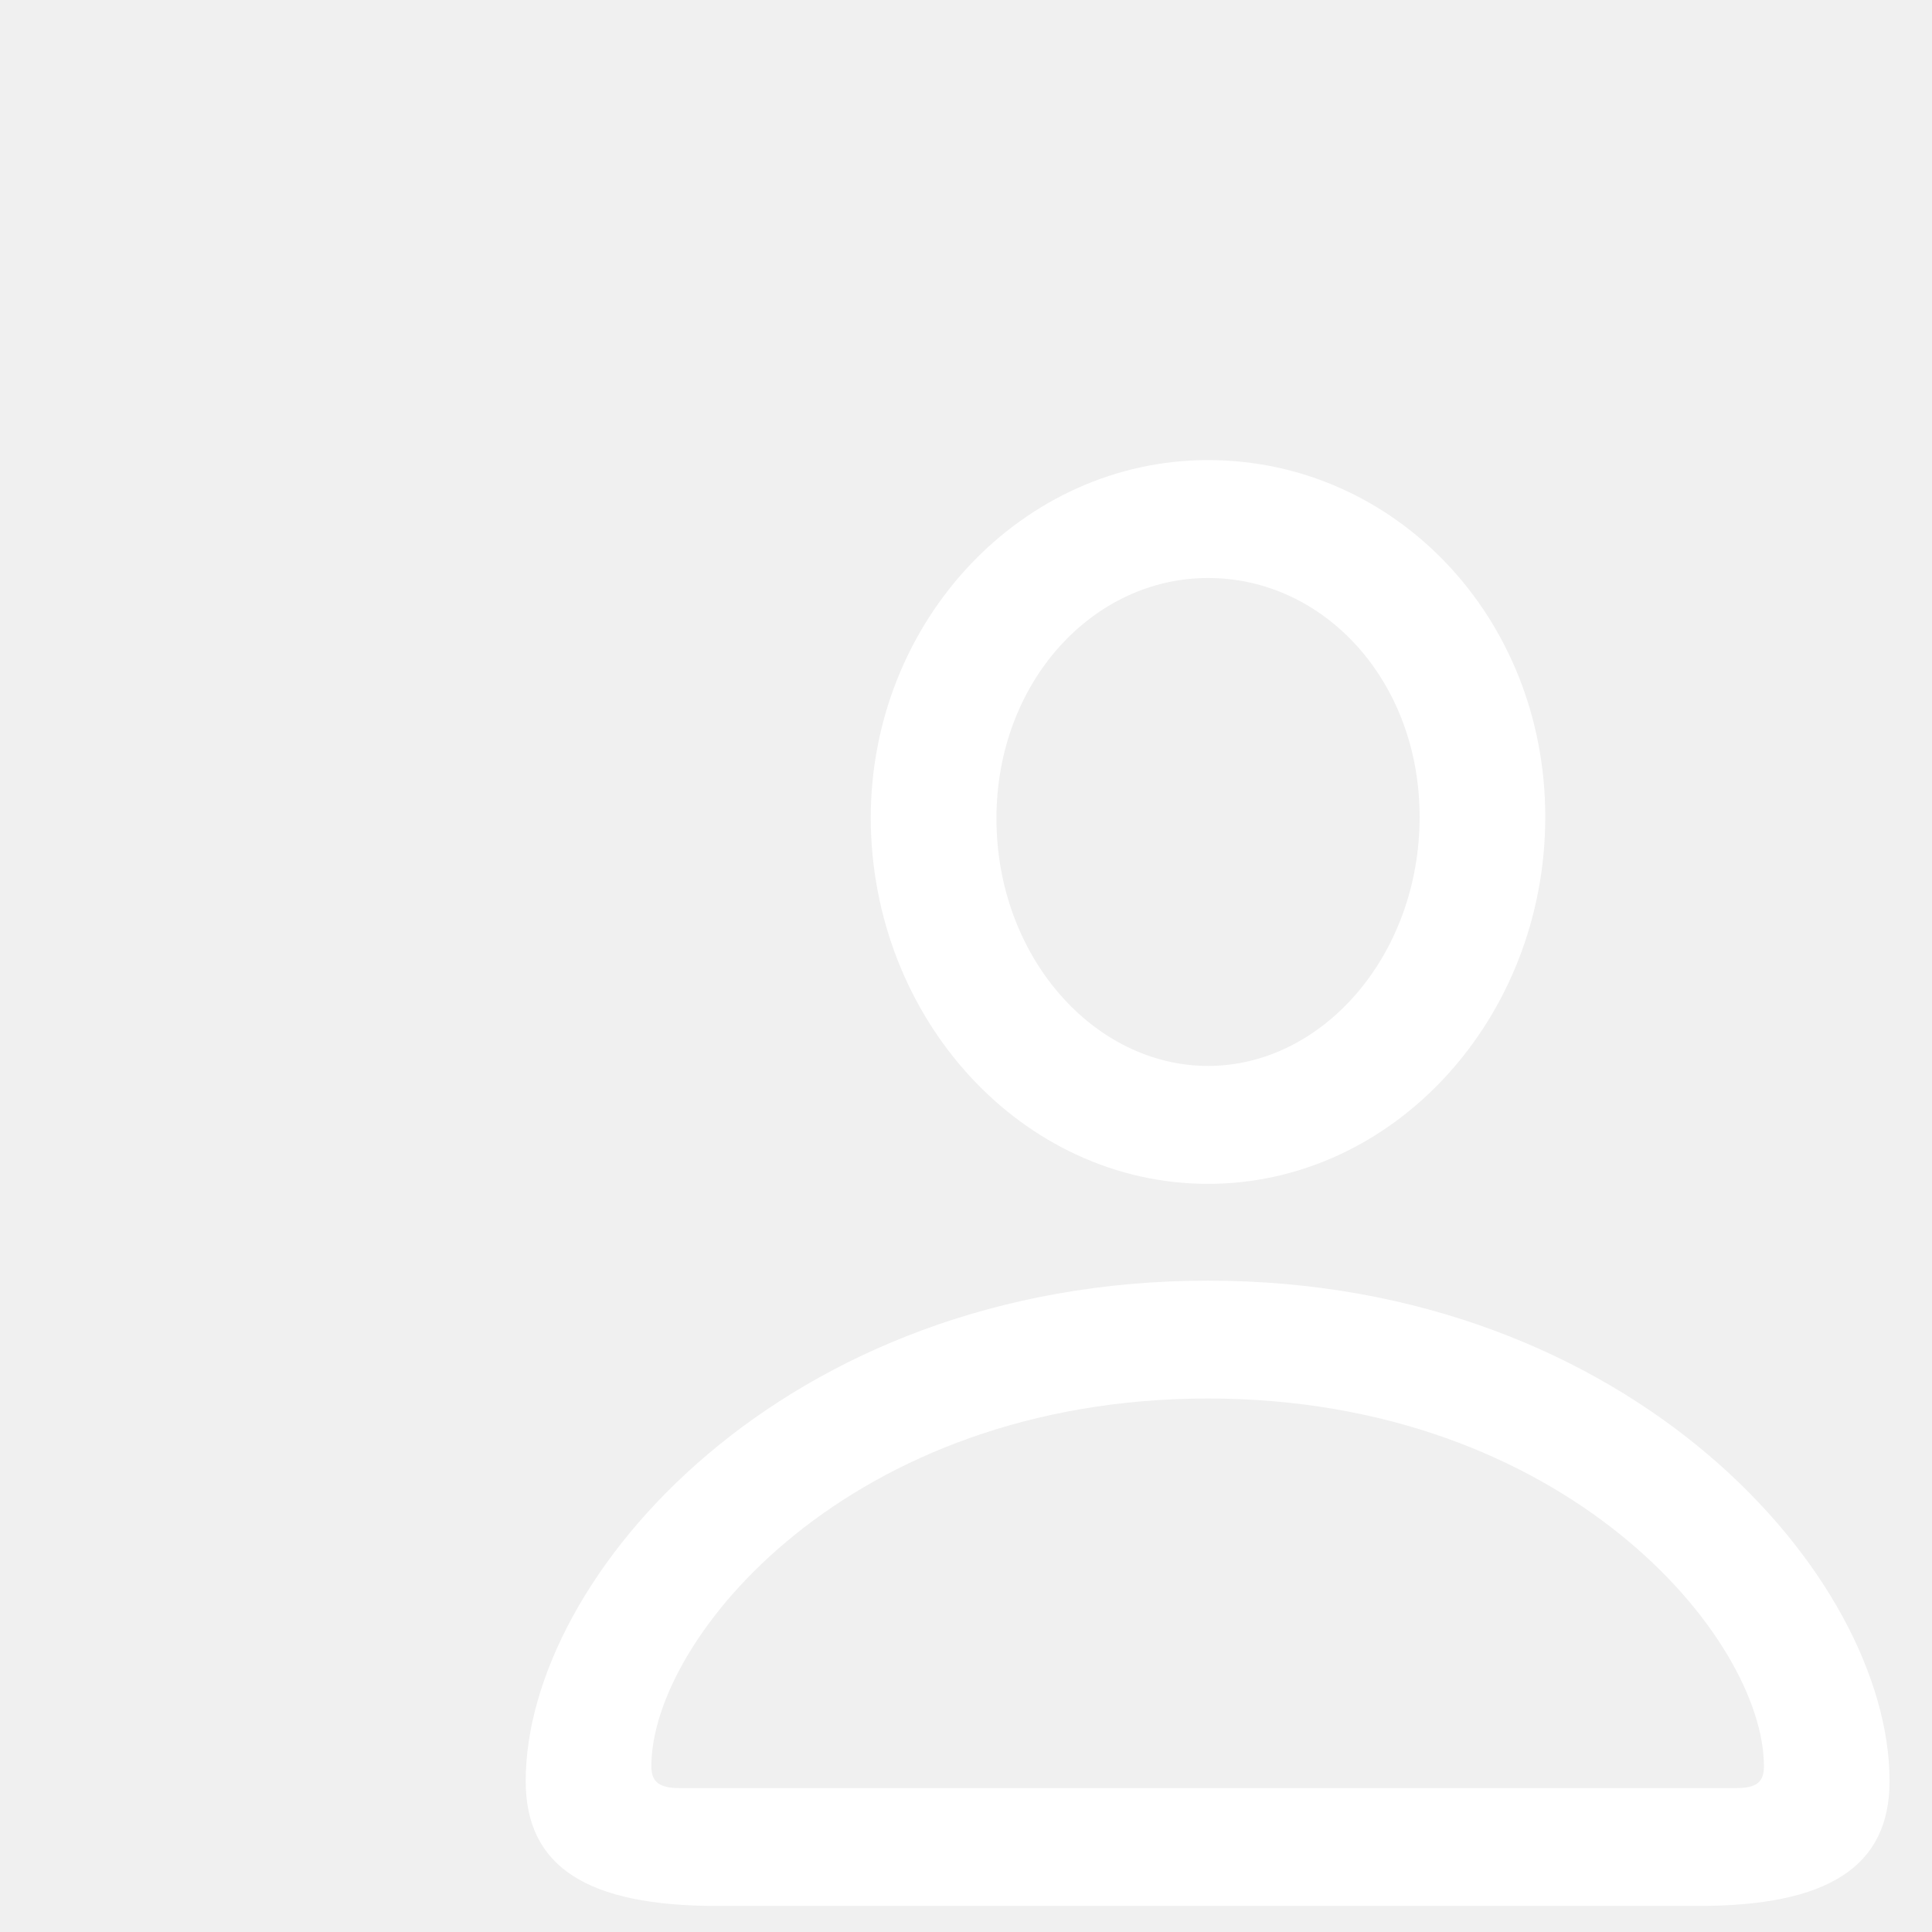
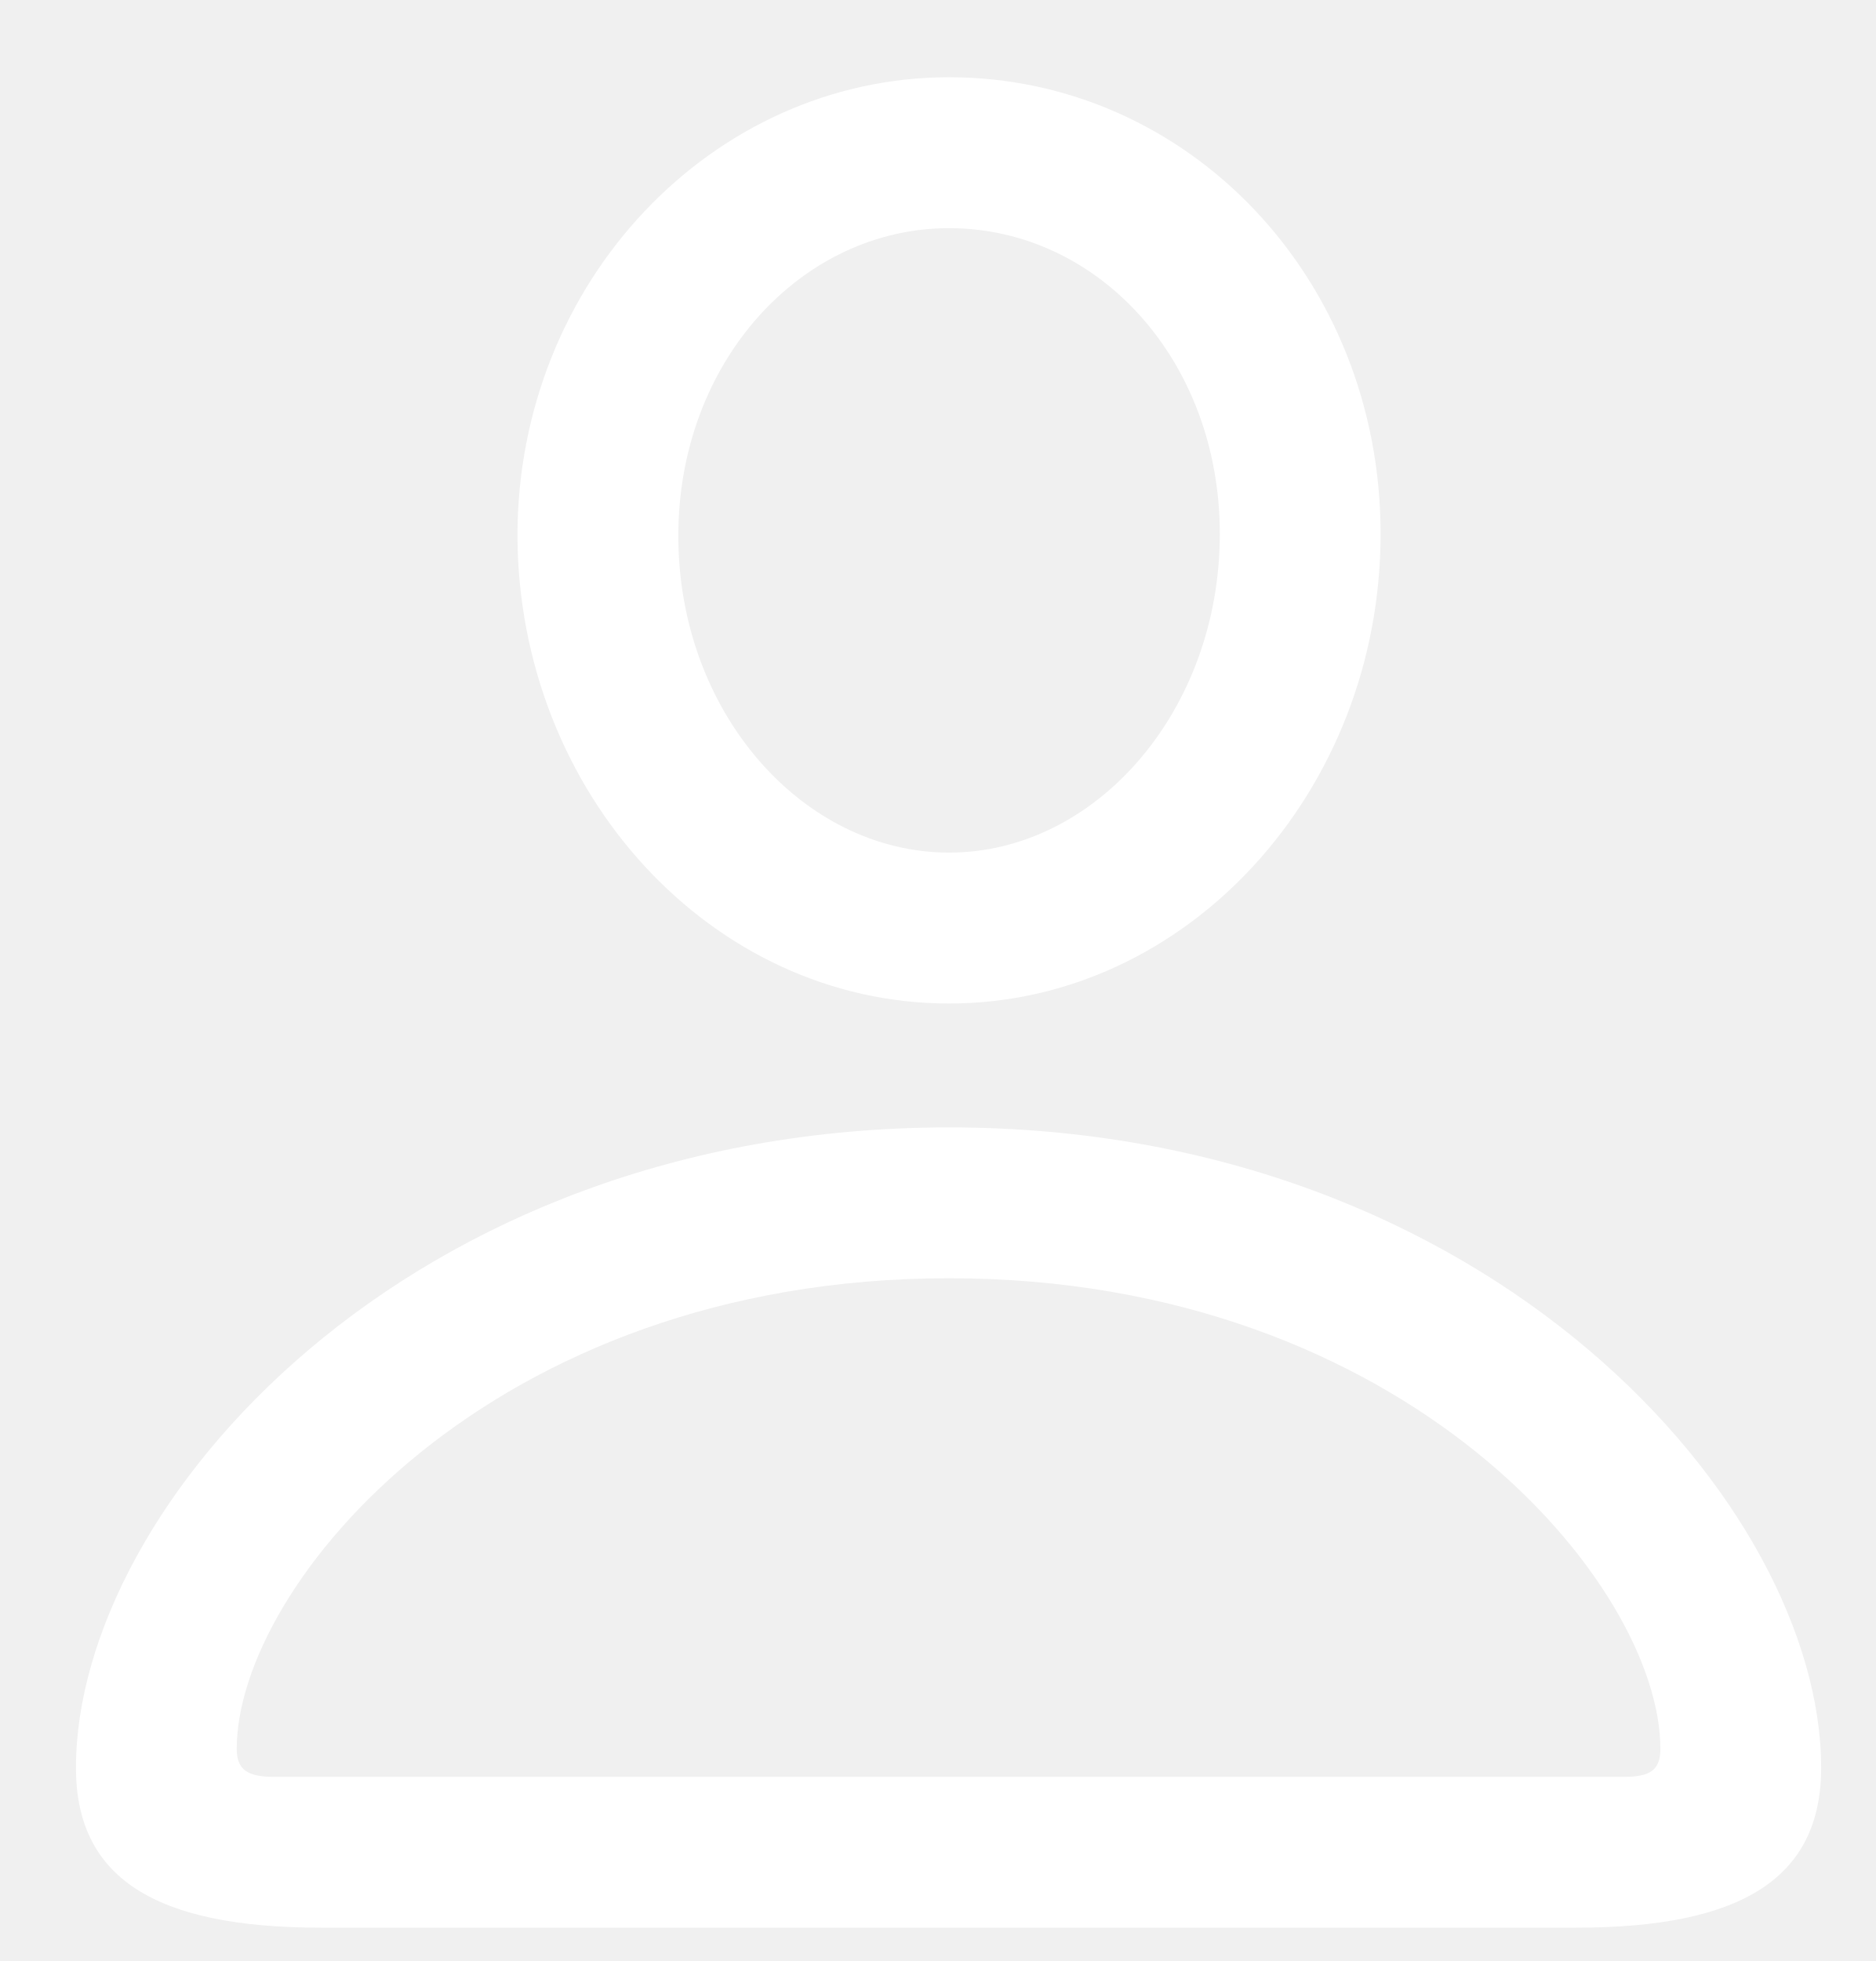
- <svg xmlns="http://www.w3.org/2000/svg" width="29" height="29" viewBox="0 0 29 29" fill="none">
-   <path d="M18.133 17.77C20.922 17.77 23.195 15.285 23.195 12.262C23.195 9.262 20.934 6.906 18.133 6.906C15.355 6.906 13.07 9.309 13.07 12.285C13.082 15.297 15.344 17.77 18.133 17.77ZM18.133 16C16.422 16 14.957 14.359 14.957 12.285C14.957 10.246 16.398 8.676 18.133 8.676C19.879 8.676 21.309 10.223 21.309 12.262C21.309 14.336 19.855 16 18.133 16ZM10.762 28.609H25.492C27.438 28.609 28.363 28.023 28.363 26.734C28.363 23.664 24.484 19.223 18.133 19.223C11.77 19.223 7.891 23.664 7.891 26.734C7.891 28.023 8.816 28.609 10.762 28.609ZM10.211 26.84C9.906 26.84 9.777 26.758 9.777 26.512C9.777 24.59 12.754 20.992 18.133 20.992C23.5 20.992 26.477 24.59 26.477 26.512C26.477 26.758 26.359 26.84 26.055 26.84H10.211Z" fill="white" />
+ <svg xmlns="http://www.w3.org/2000/svg" width="22" height="23" viewBox="0 0 22 23" fill="none">
+   <path d="M11.133 11.77C13.922 11.77 16.195 9.285 16.195 6.262C16.195 3.262 13.934 0.906 11.133 0.906C8.355 0.906 6.07 3.309 6.07 6.285C6.082 9.297 8.344 11.77 11.133 11.77ZM11.133 10C9.422 10 7.957 8.359 7.957 6.285C7.957 4.246 9.398 2.676 11.133 2.676C12.879 2.676 14.309 4.223 14.309 6.262C14.309 8.336 12.855 10 11.133 10ZM3.762 22.609H18.492C20.438 22.609 21.363 22.023 21.363 20.734C21.363 17.664 17.484 13.223 11.133 13.223C4.77 13.223 0.891 17.664 0.891 20.734C0.891 22.023 1.816 22.609 3.762 22.609ZM3.211 20.84C2.906 20.84 2.777 20.758 2.777 20.512C2.777 18.59 5.754 14.992 11.133 14.992C16.5 14.992 19.477 18.59 19.477 20.512C19.477 20.758 19.359 20.84 19.055 20.84H3.211Z" fill="white" />
</svg>
